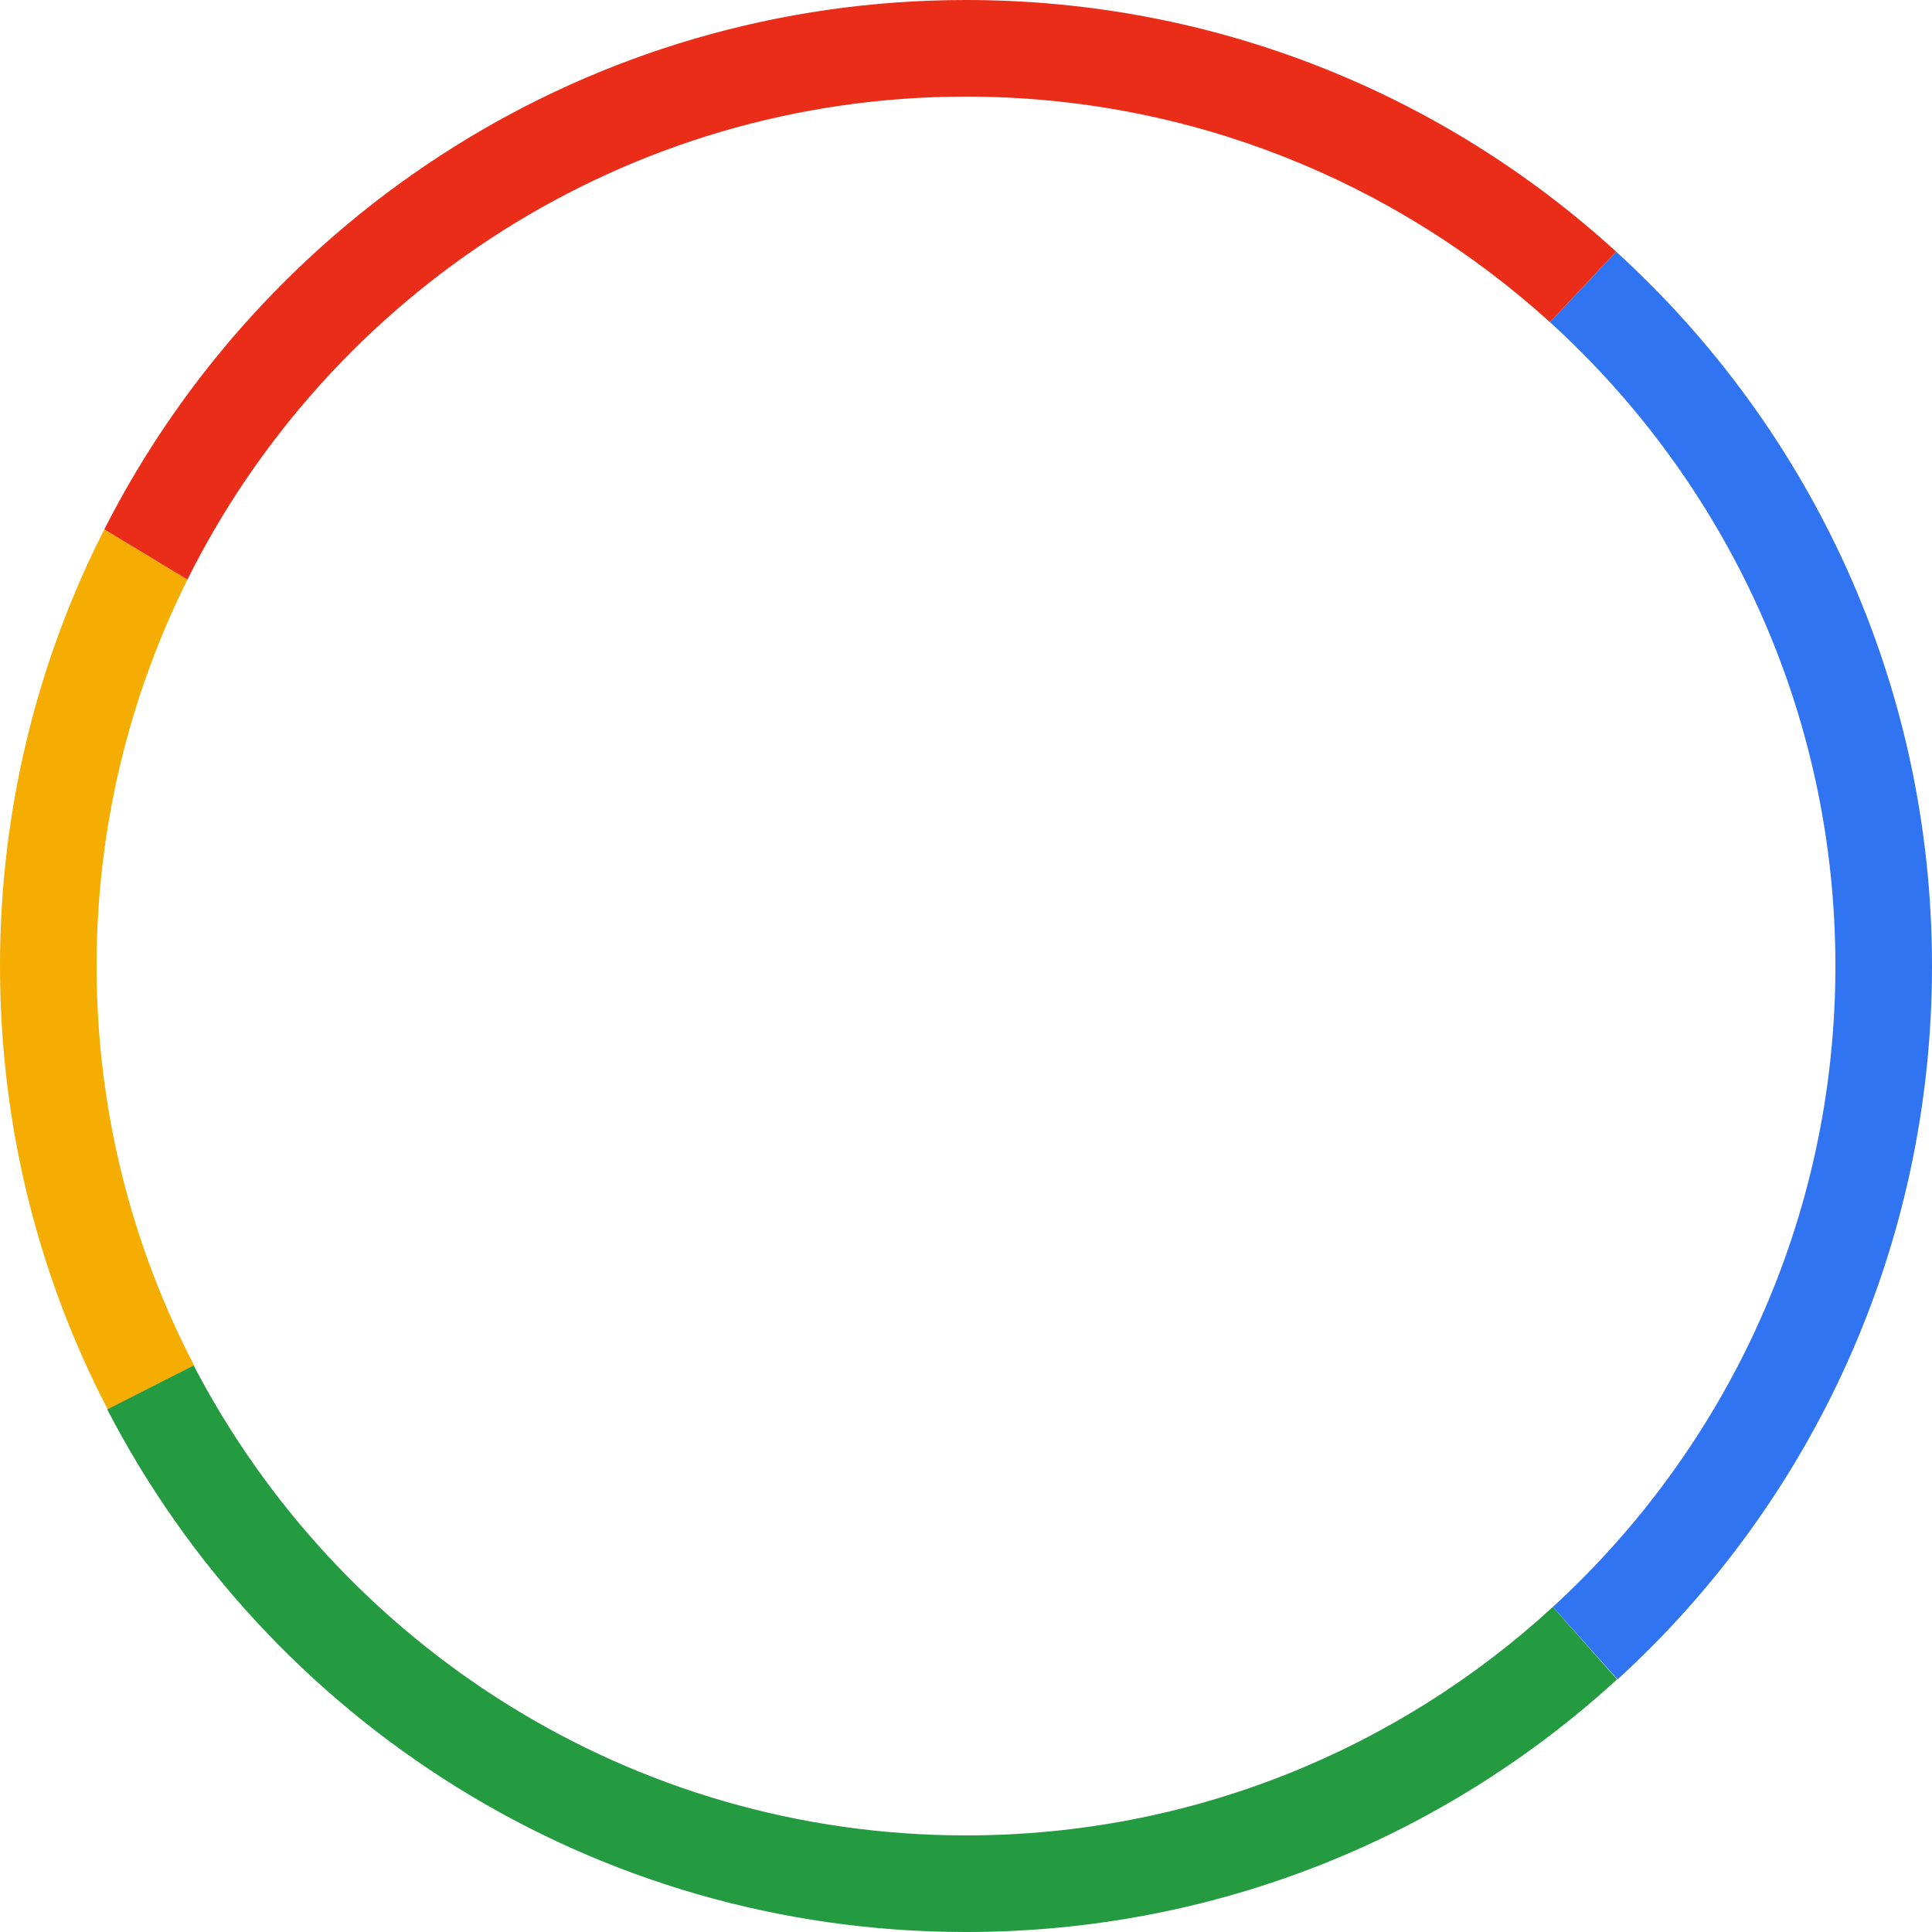
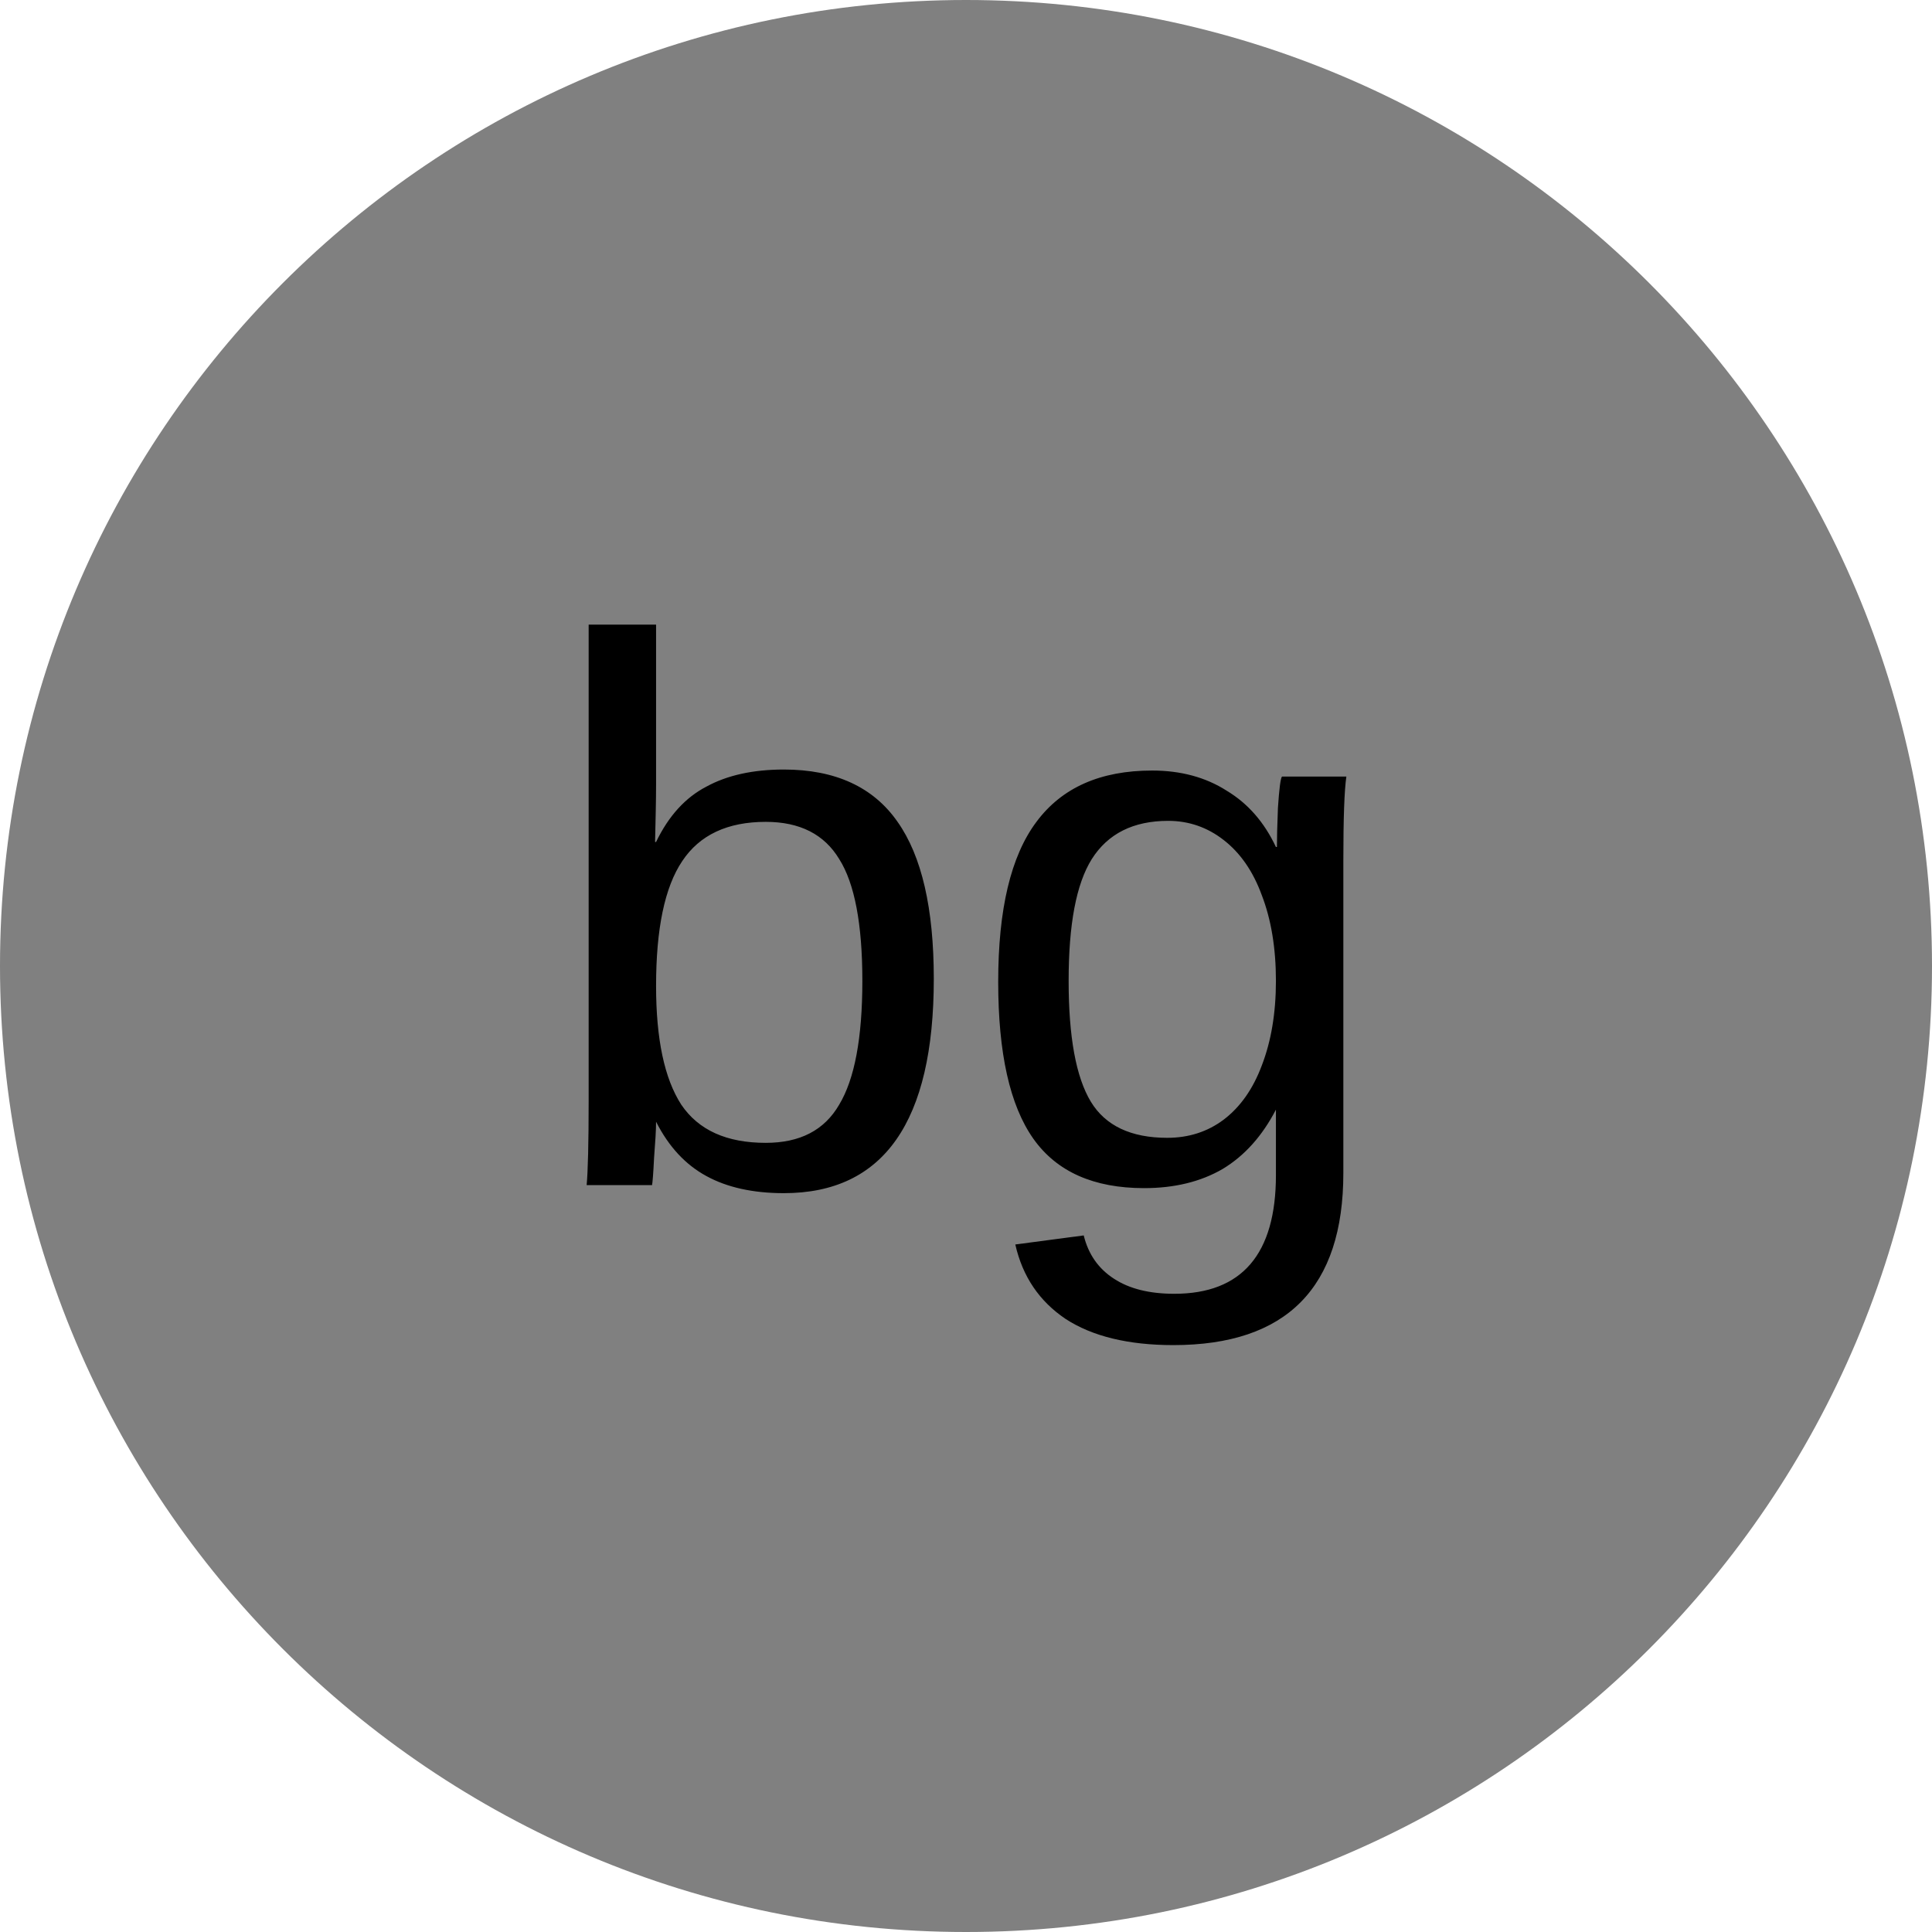
- <svg xmlns="http://www.w3.org/2000/svg" focusable="false" height="40px" version="1.1" viewBox="0 0 40 40" width="40px" xml:space="preserve" style="opacity:1.0">
-   <path d="M4.02,28.27C2.73,25.8,2,22.98,2,20c0-2.87,0.68-5.59,1.88-8l-1.72-1.04C0.78,13.67,0,16.75,0,20c0,3.31,0.8,6.43,2.23,9.18L4.02,28.27z" fill="#F6AD01" />
-   <path d="M32.15,33.27C28.95,36.21,24.68,38,20,38c-6.95,0-12.98-3.95-15.99-9.73l-1.79,0.91C5.55,35.61,12.26,40,20,40c5.2,0,9.93-1.98,13.48-5.23L32.15,33.27z" fill="#249A41" />
-   <path d="M33.49,34.77C37.49,31.12,40,25.85,40,20c0-5.86-2.52-11.13-6.54-14.79l-1.37,1.46C35.72,9.97,38,14.72,38,20c0,5.25-2.26,9.98-5.85,13.27L33.49,34.77z" fill="#3174F1" />
-   <path d="M20,2c4.65,0,8.89,1.77,12.09,4.67l1.37-1.46C29.91,1.97,25.19,0,20,0l0,0C12.21,0,5.46,4.46,2.16,10.96L3.88,12C6.83,6.08,12.95,2,20,2" fill="#E92D18" />
+ <svg xmlns="http://www.w3.org/2000/svg" width="30" height="30">
+   <rect width="30" height="30" fill="grey" rx="100" ry="100" />
+   <text x="50%" y="50%" font-family="Arial" font-size="" fill="black" text-anchor="middle" dominant-baseline="middle">bg</text>
</svg>
